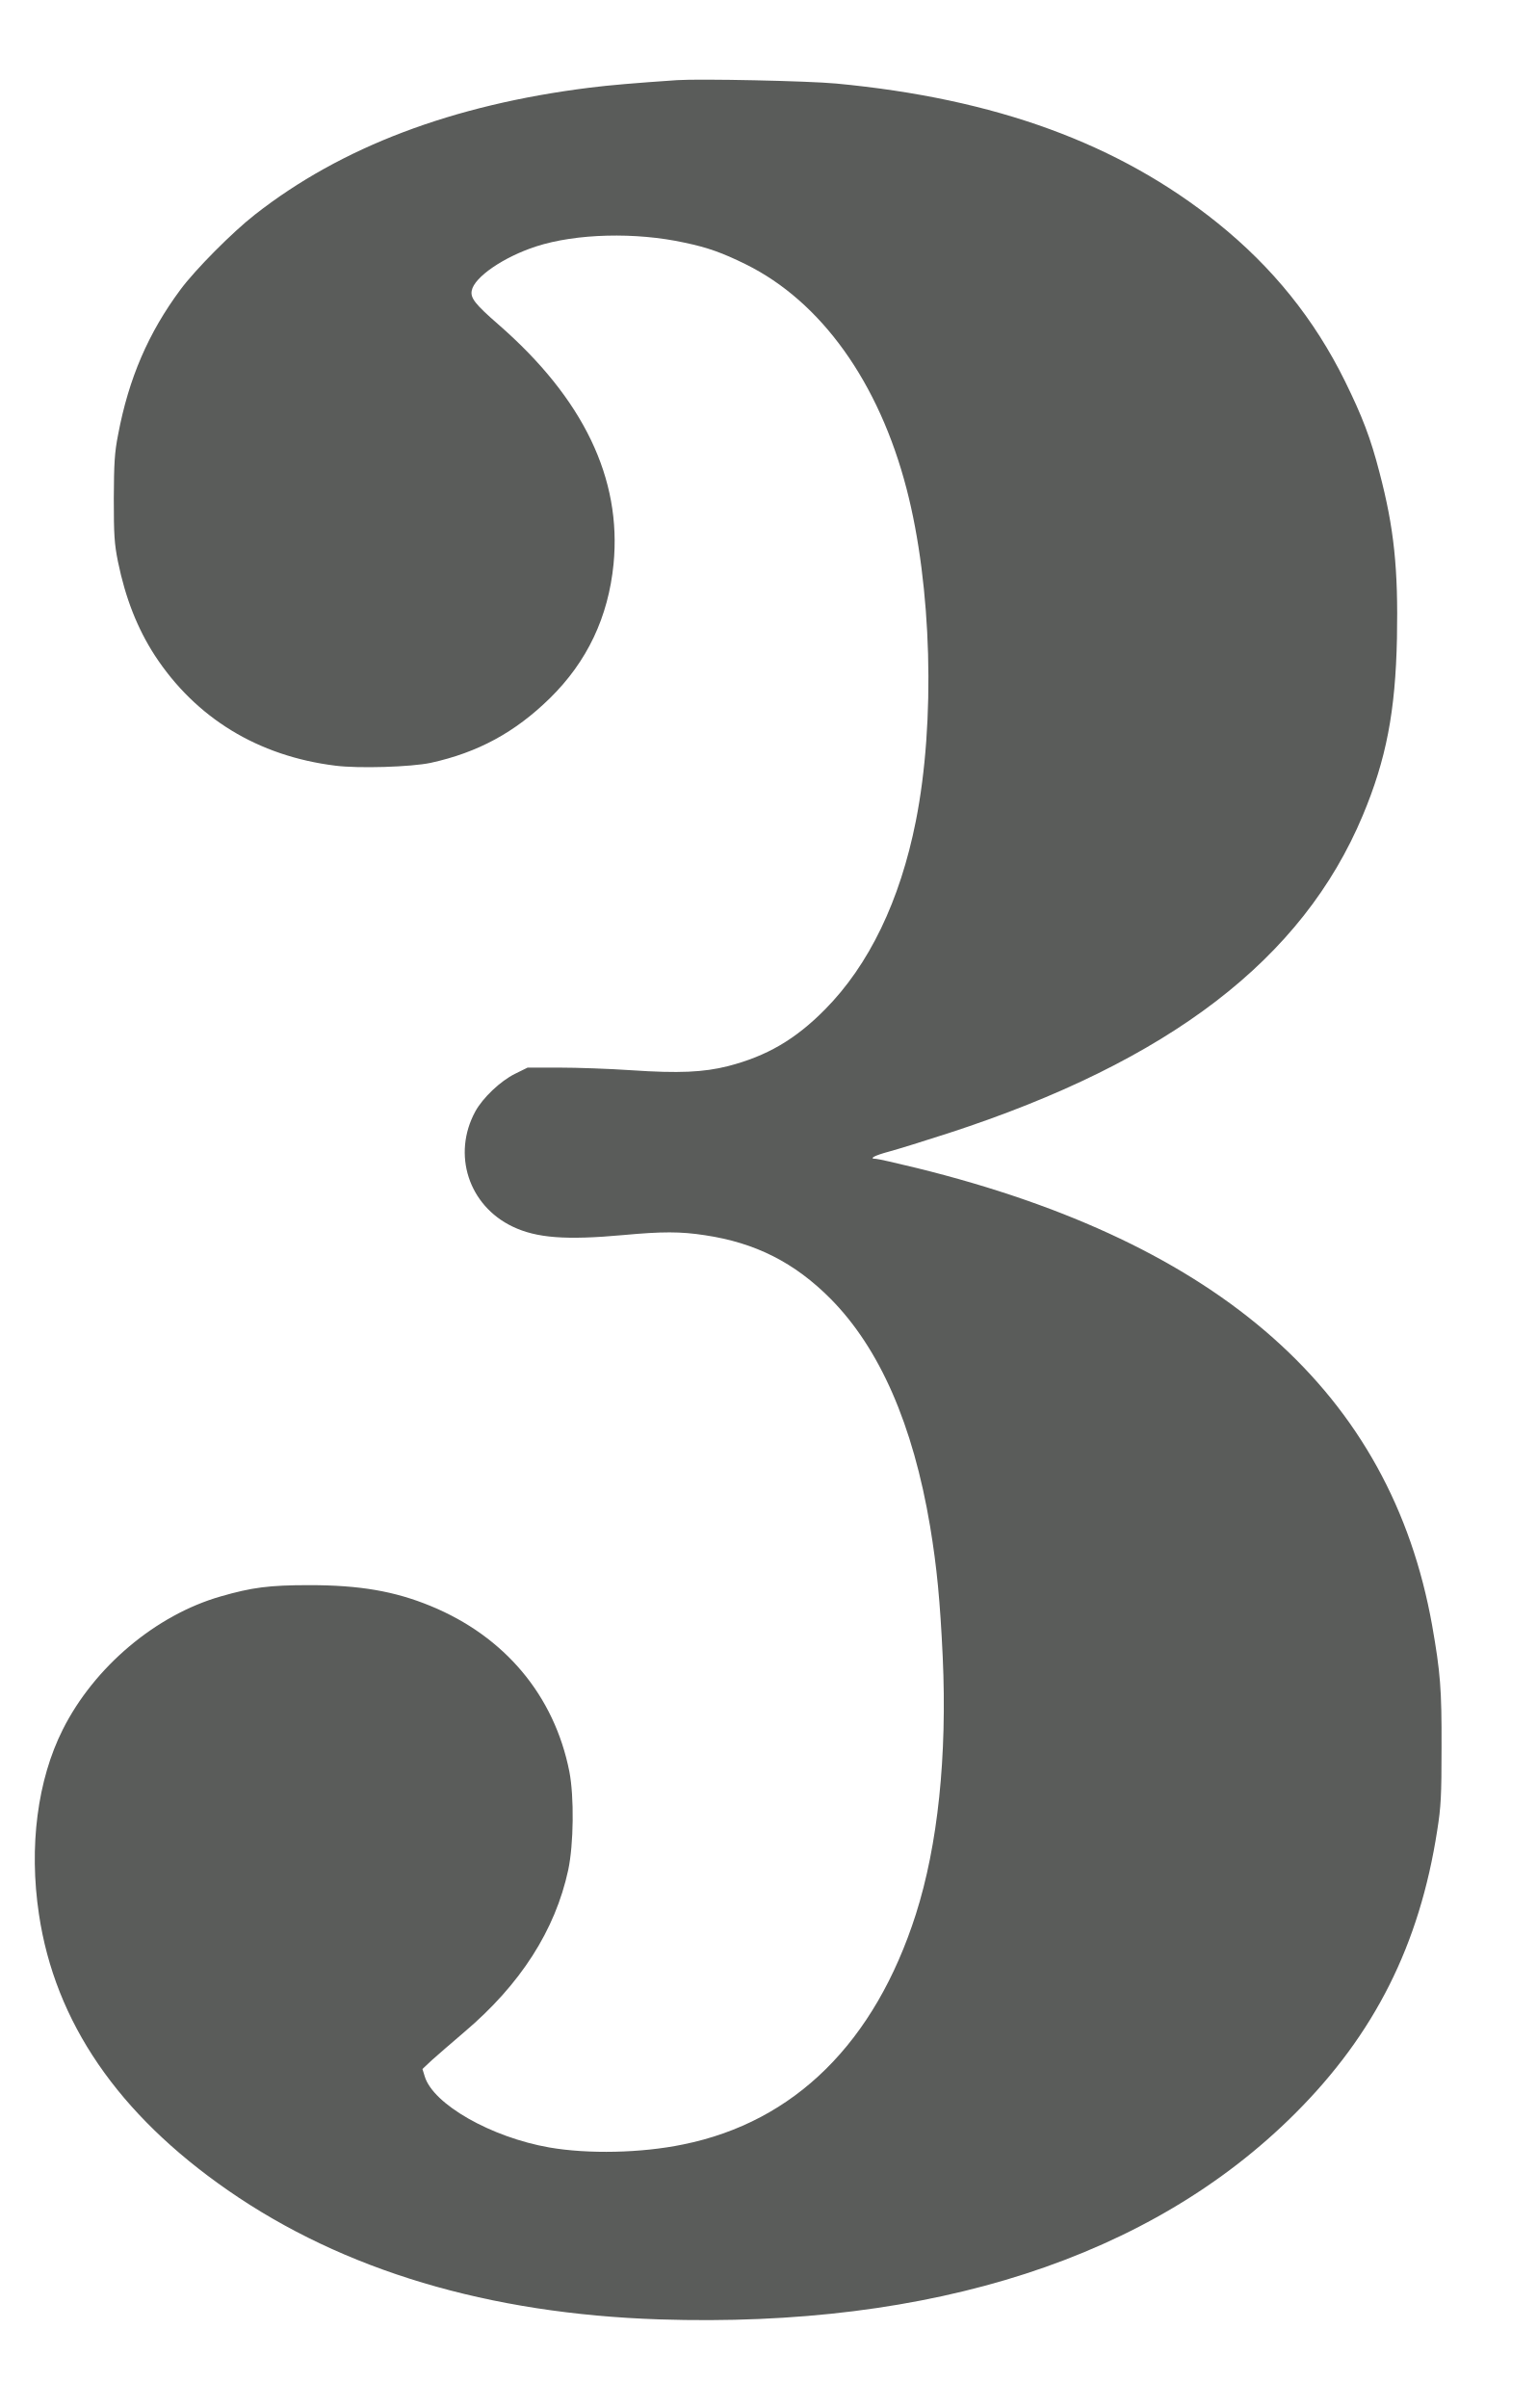
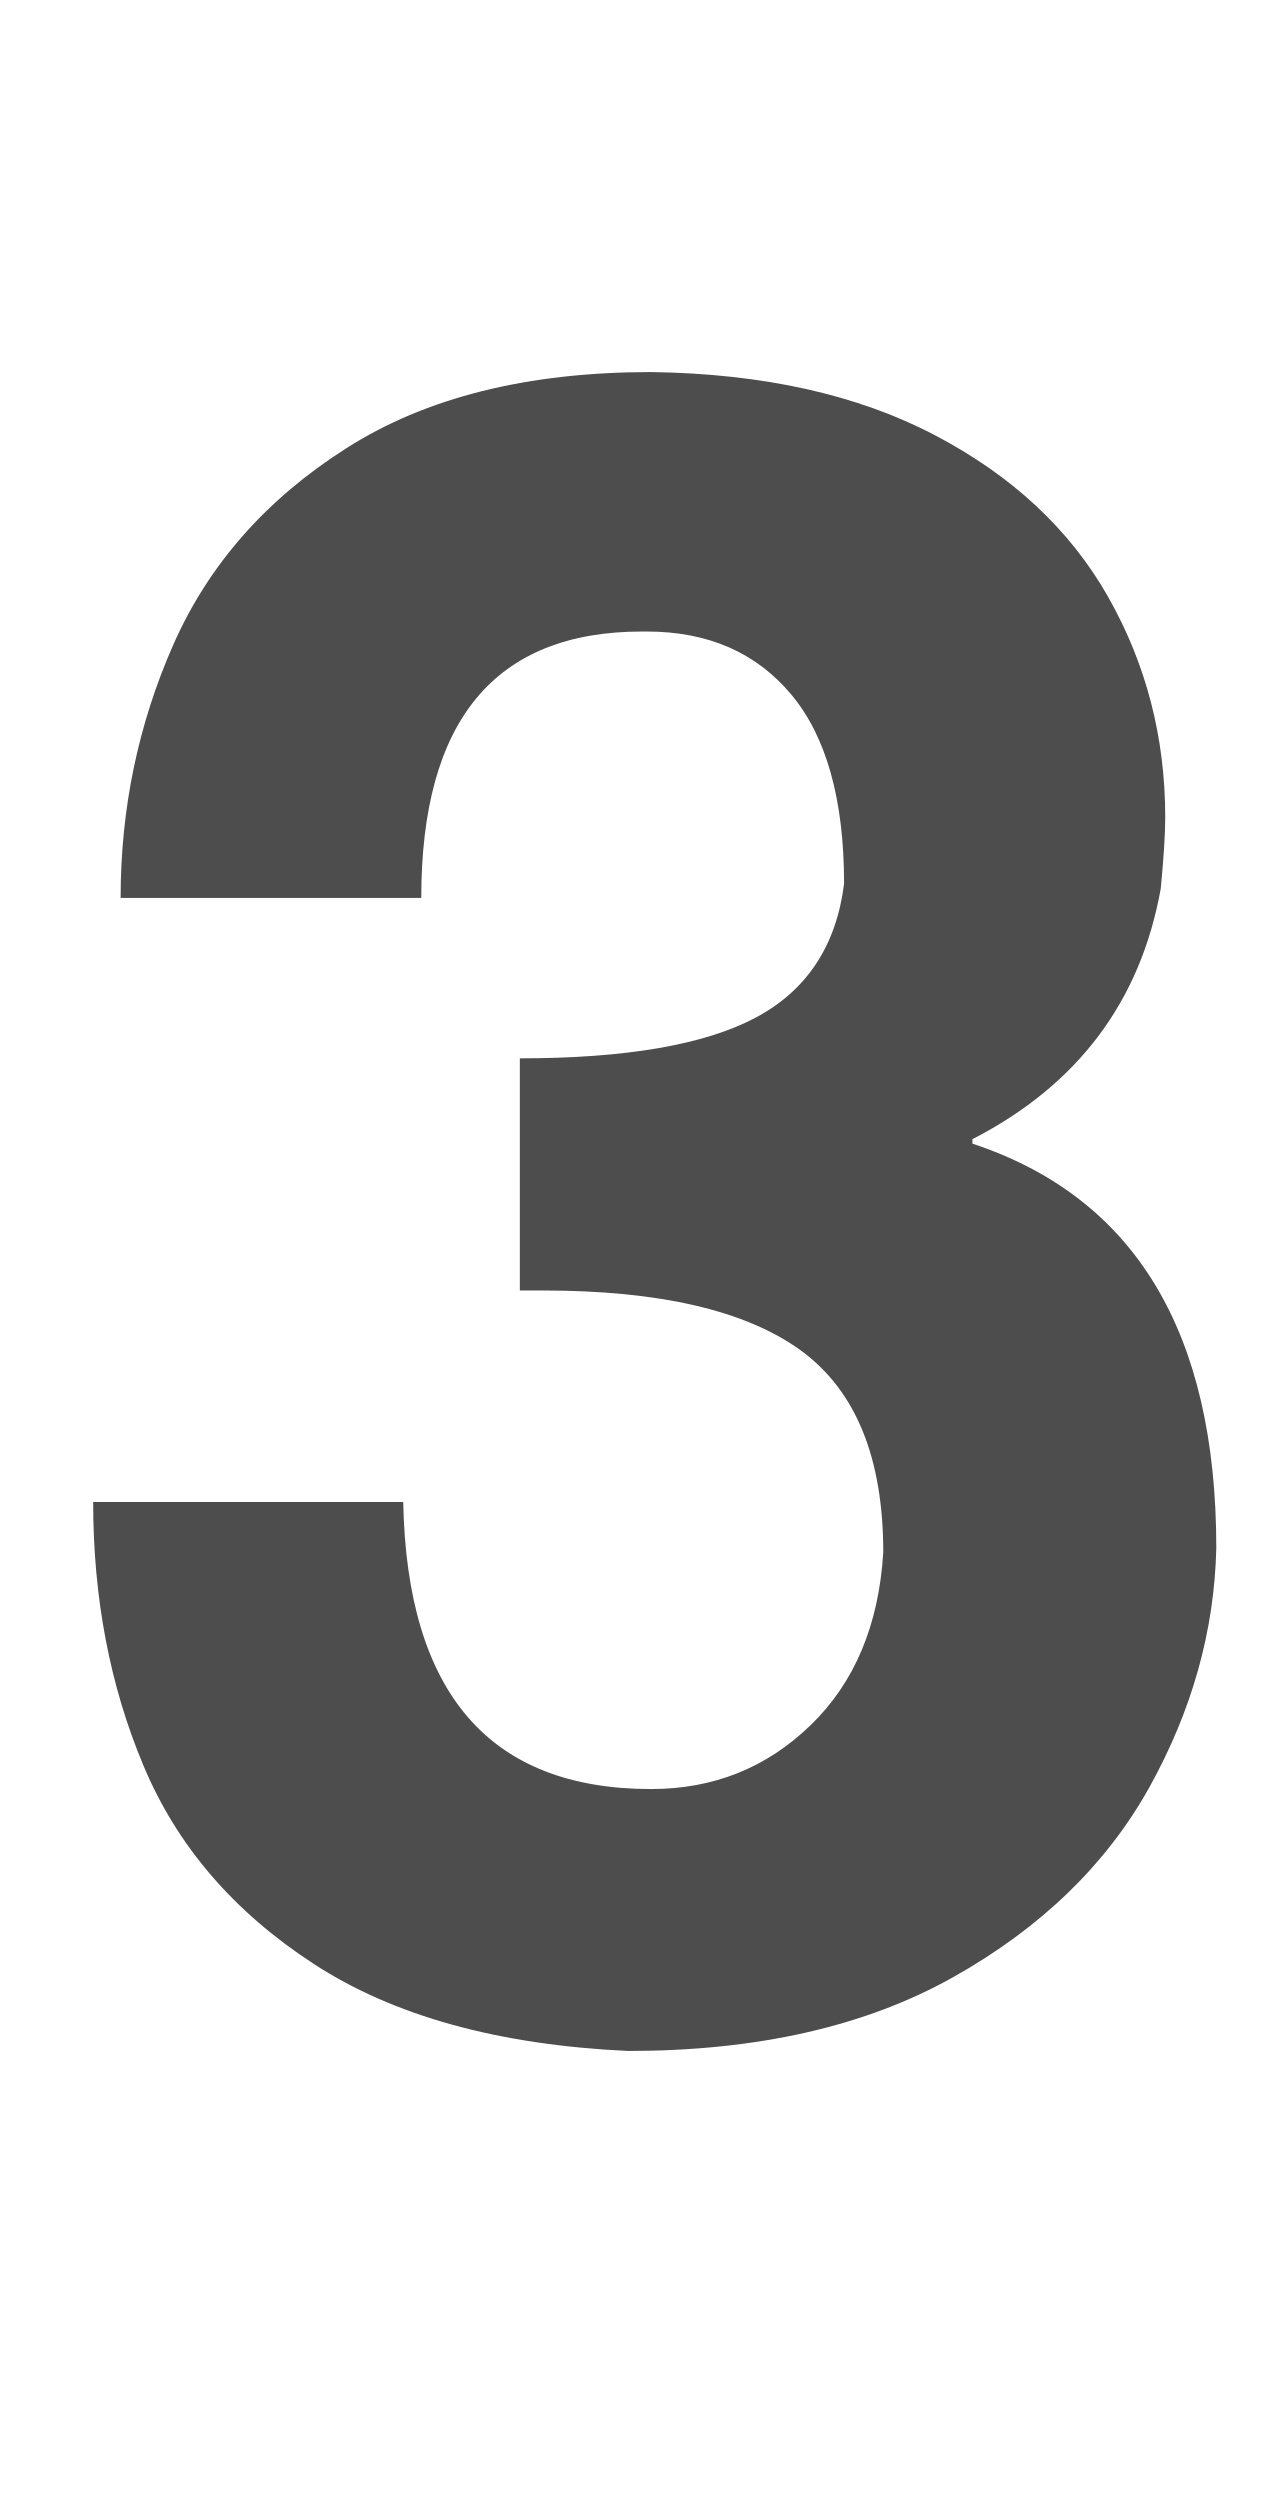
- <svg xmlns="http://www.w3.org/2000/svg" version="1.0" width="817pt" height="1280pt" viewBox="0 0 817 1280" preserveAspectRatio="xMidYMid meet">
-   <g transform="translate(0,1280) scale(0.1,-0.1)" fill="#5a5c5a" stroke="none">
-     <path d="M3600 12374 c-221 -15 -362 -27 -465 -40 -729 -91 -1321 -315 -1780 -675 -119 -93 -317 -292 -396 -399 -170 -229 -275 -472 -331 -770 -19 -96 -22 -152 -23 -340 0 -194 3 -240 22 -335 40 -195 103 -355 196 -499 217 -332 548 -535 960 -586 125 -16 403 -7 507 15 251 55 448 162 633 343 199 195 311 432 339 714 44 454 -160 879 -612 1273 -123 107 -150 141 -142 180 13 72 170 179 342 235 213 69 530 77 790 20 124 -26 201 -54 325 -115 401 -198 708 -627 855 -1194 134 -515 154 -1238 49 -1766 -84 -423 -249 -765 -483 -1001 -158 -160 -310 -248 -515 -301 -130 -33 -263 -39 -514 -22 -117 8 -289 14 -382 14 l-170 0 -67 -33 c-77 -38 -171 -127 -211 -200 -124 -228 -36 -500 198 -612 127 -61 284 -73 590 -45 206 19 303 19 433 -1 268 -40 476 -145 668 -338 261 -264 438 -668 529 -1210 36 -217 53 -395 67 -693 24 -529 -26 -1002 -143 -1369 -218 -681 -644 -1103 -1237 -1223 -222 -46 -505 -52 -712 -16 -309 54 -618 230 -662 378 l-12 39 50 47 c28 25 105 92 172 149 299 253 484 542 553 862 29 137 32 389 6 523 -80 404 -343 718 -737 880 -192 79 -378 111 -645 111 -215 0 -305 -12 -472 -60 -345 -99 -672 -375 -839 -707 -135 -268 -181 -623 -127 -982 85 -573 421 -1063 1005 -1468 614 -426 1386 -656 2293 -686 1451 -47 2614 329 3380 1094 423 422 662 897 756 1505 20 125 23 185 23 440 1 312 -6 399 -50 650 -220 1232 -1121 2032 -2739 2431 -110 27 -208 49 -217 49 -42 0 -12 17 70 39 48 13 190 57 316 98 1174 382 1881 924 2201 1688 125 298 174 554 182 943 7 369 -15 584 -93 881 -47 182 -91 297 -184 486 -162 328 -384 604 -676 839 -526 423 -1180 662 -2029 742 -150 14 -724 26 -845 18z" />
+ <svg xmlns="http://www.w3.org/2000/svg" version="1.1" id="Capa_1" x="0px" y="0px" viewBox="0 0 82.92 162.07" style="enable-background:new 0 0 82.92 162.07;" xml:space="preserve">
+   <style type="text/css">
+ 	.st0{fill:#4D4D4D;}
+ </style>
+   <g>
+     <path class="st0" d="M6.04,97.37h20.1c0.24,12.41,5.6,18.61,16.07,18.61c4.05,0,7.49-1.38,10.34-4.14s4.42-6.49,4.71-11.2   c0-6.13-1.78-10.49-5.34-13.09c-3.56-2.59-9.14-3.89-16.72-3.89H33.7V68.61c6.88,0,11.98-0.88,15.29-2.64   c3.31-1.76,5.22-4.65,5.73-8.67c0-5.45-1.14-9.54-3.42-12.27c-2.28-2.73-5.4-4.09-9.38-4.09h-0.29c-9.55,0-14.32,5.76-14.32,17.27   H7.82c0-5.79,1.14-11.27,3.43-16.45c2.29-5.17,6.02-9.41,11.2-12.7c5.17-3.3,11.76-4.94,19.76-4.94c7.25,0.1,13.38,1.46,18.39,4.09   c5.02,2.63,8.76,6.12,11.23,10.47c2.47,4.35,3.71,9.12,3.71,14.3c0,1.09-0.1,2.63-0.29,4.62c-1.31,7.32-5.38,12.74-12.21,16.25   v0.29c10.54,3.49,15.81,12.23,15.81,26.21c-0.12,5.36-1.57,10.53-4.34,15.52c-2.78,4.99-7,9.09-12.69,12.29   c-5.68,3.2-12.72,4.8-21.1,4.8c-8.41-0.39-15.21-2.27-20.39-5.65c-5.19-3.38-8.86-7.66-11.03-12.85   C7.12,109.27,6.04,103.57,6.04,97.37z" />
  </g>
</svg>
